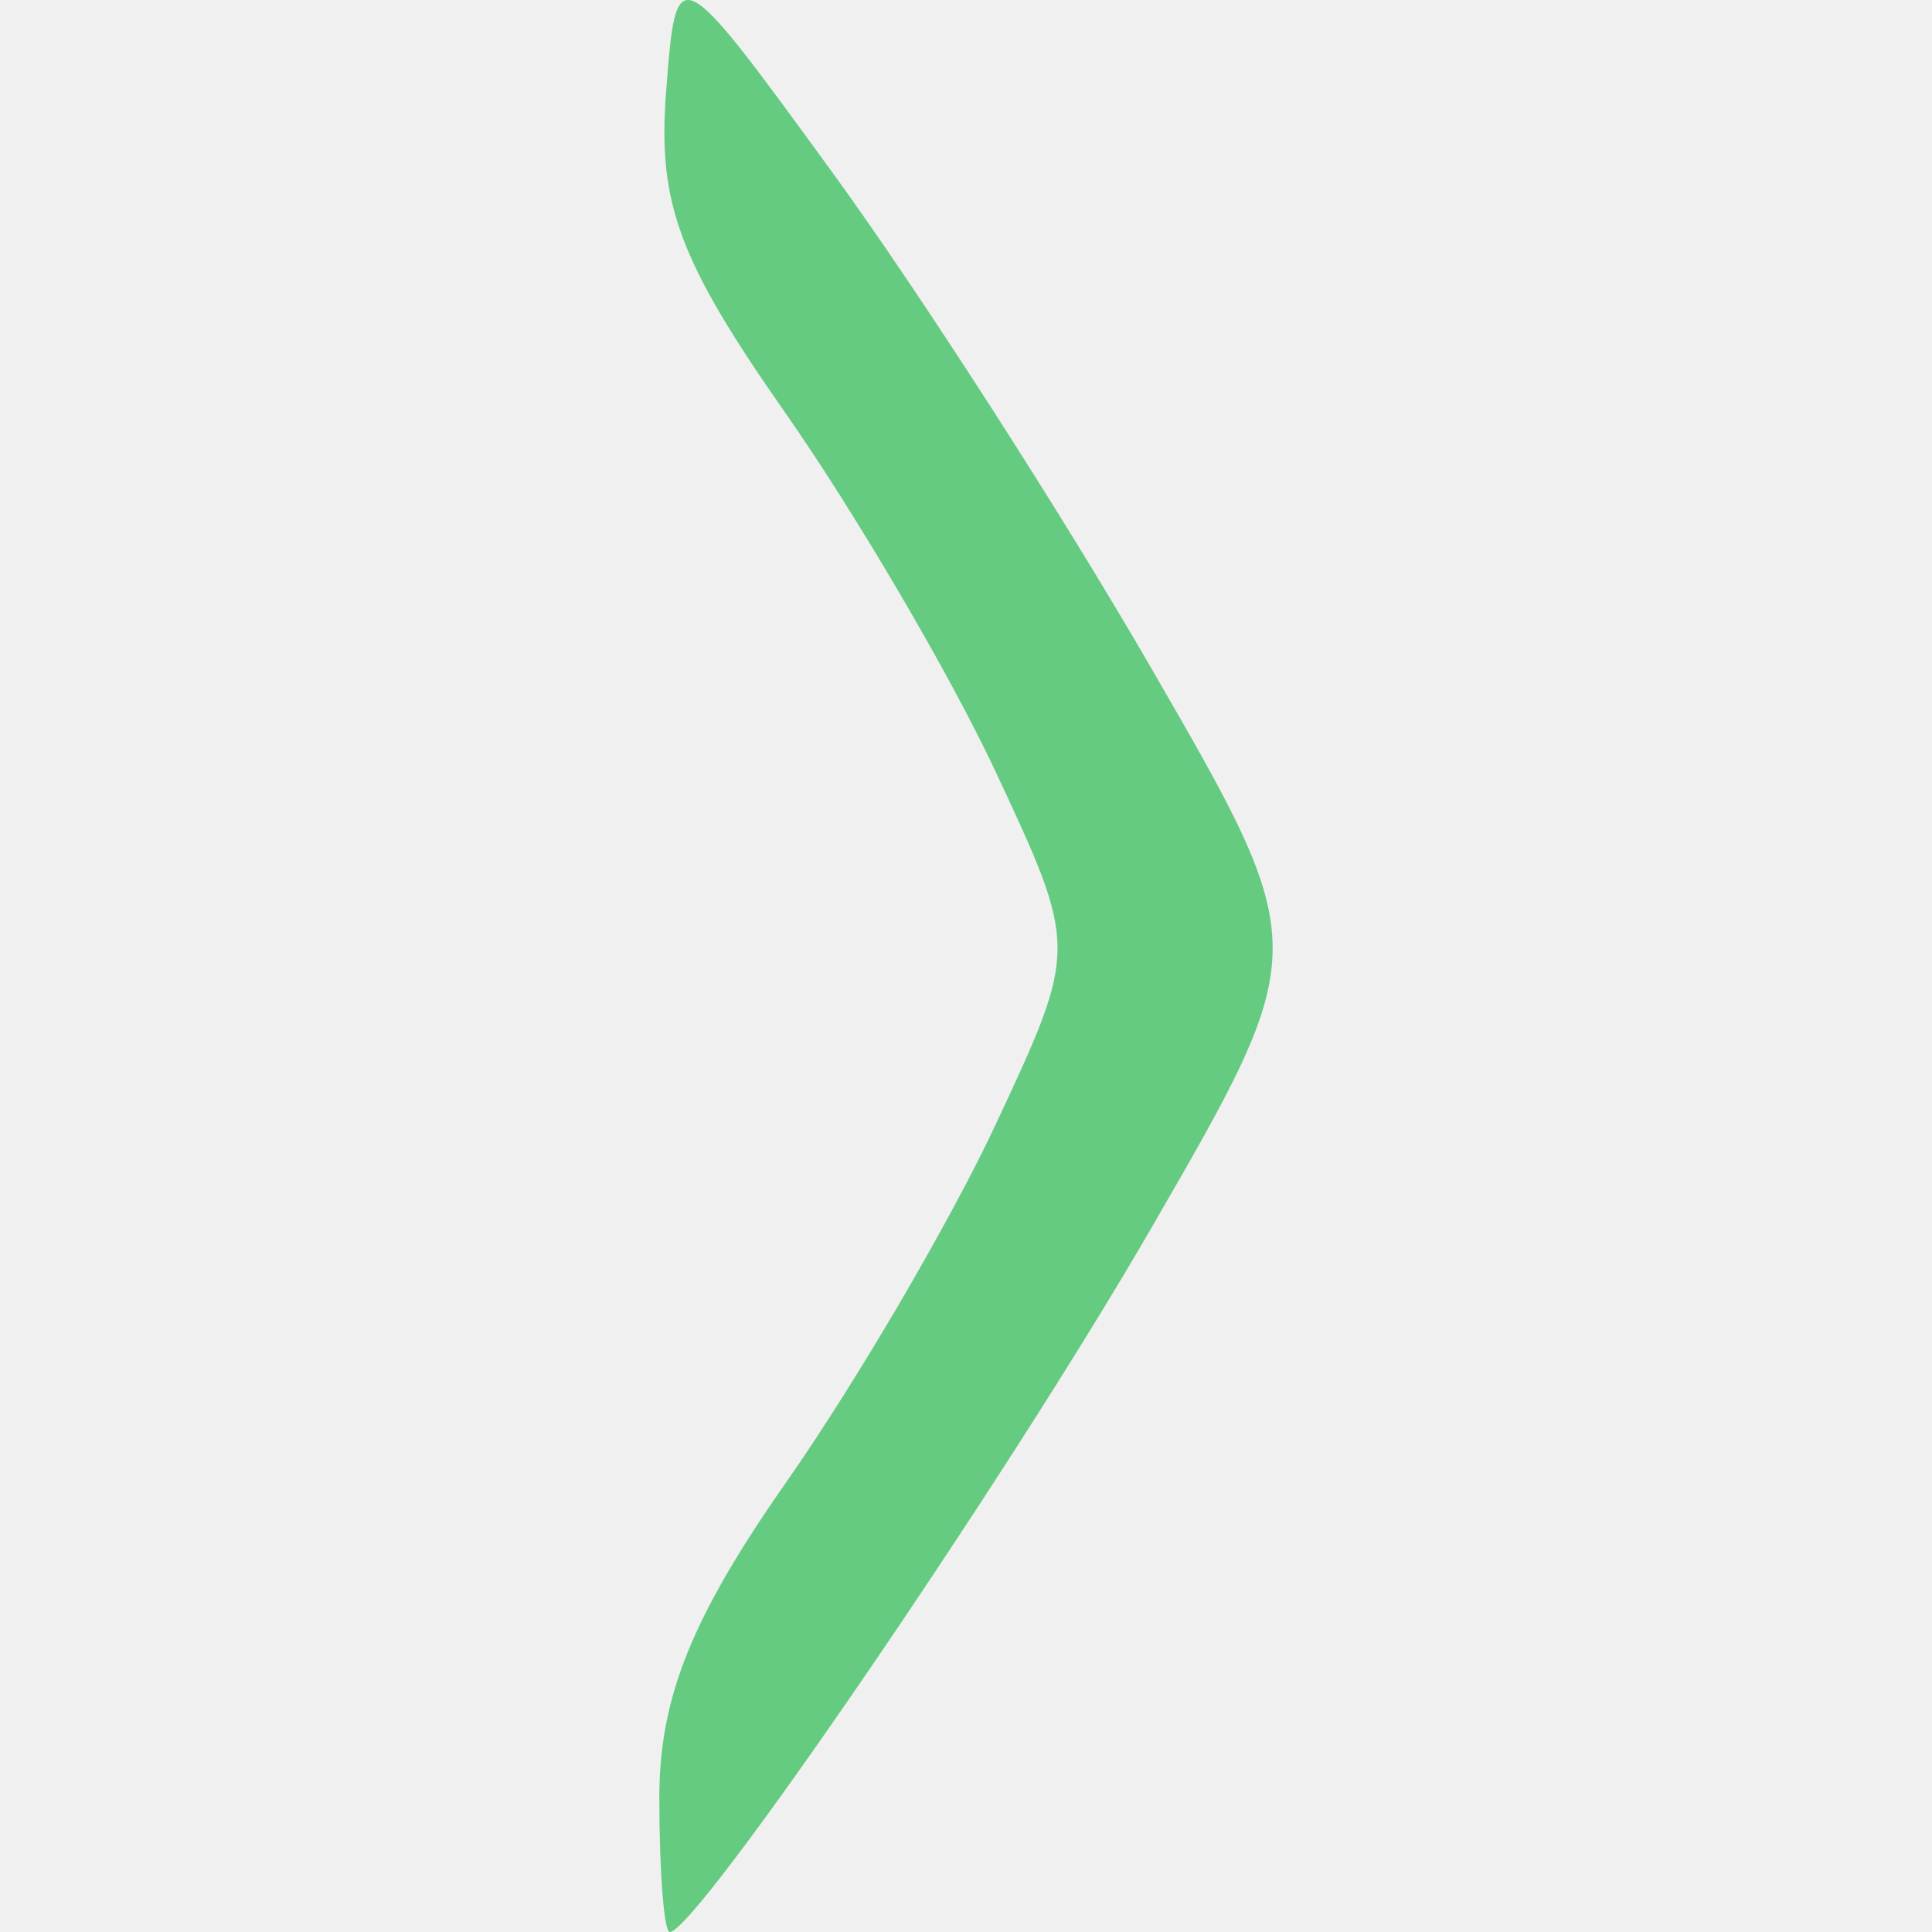
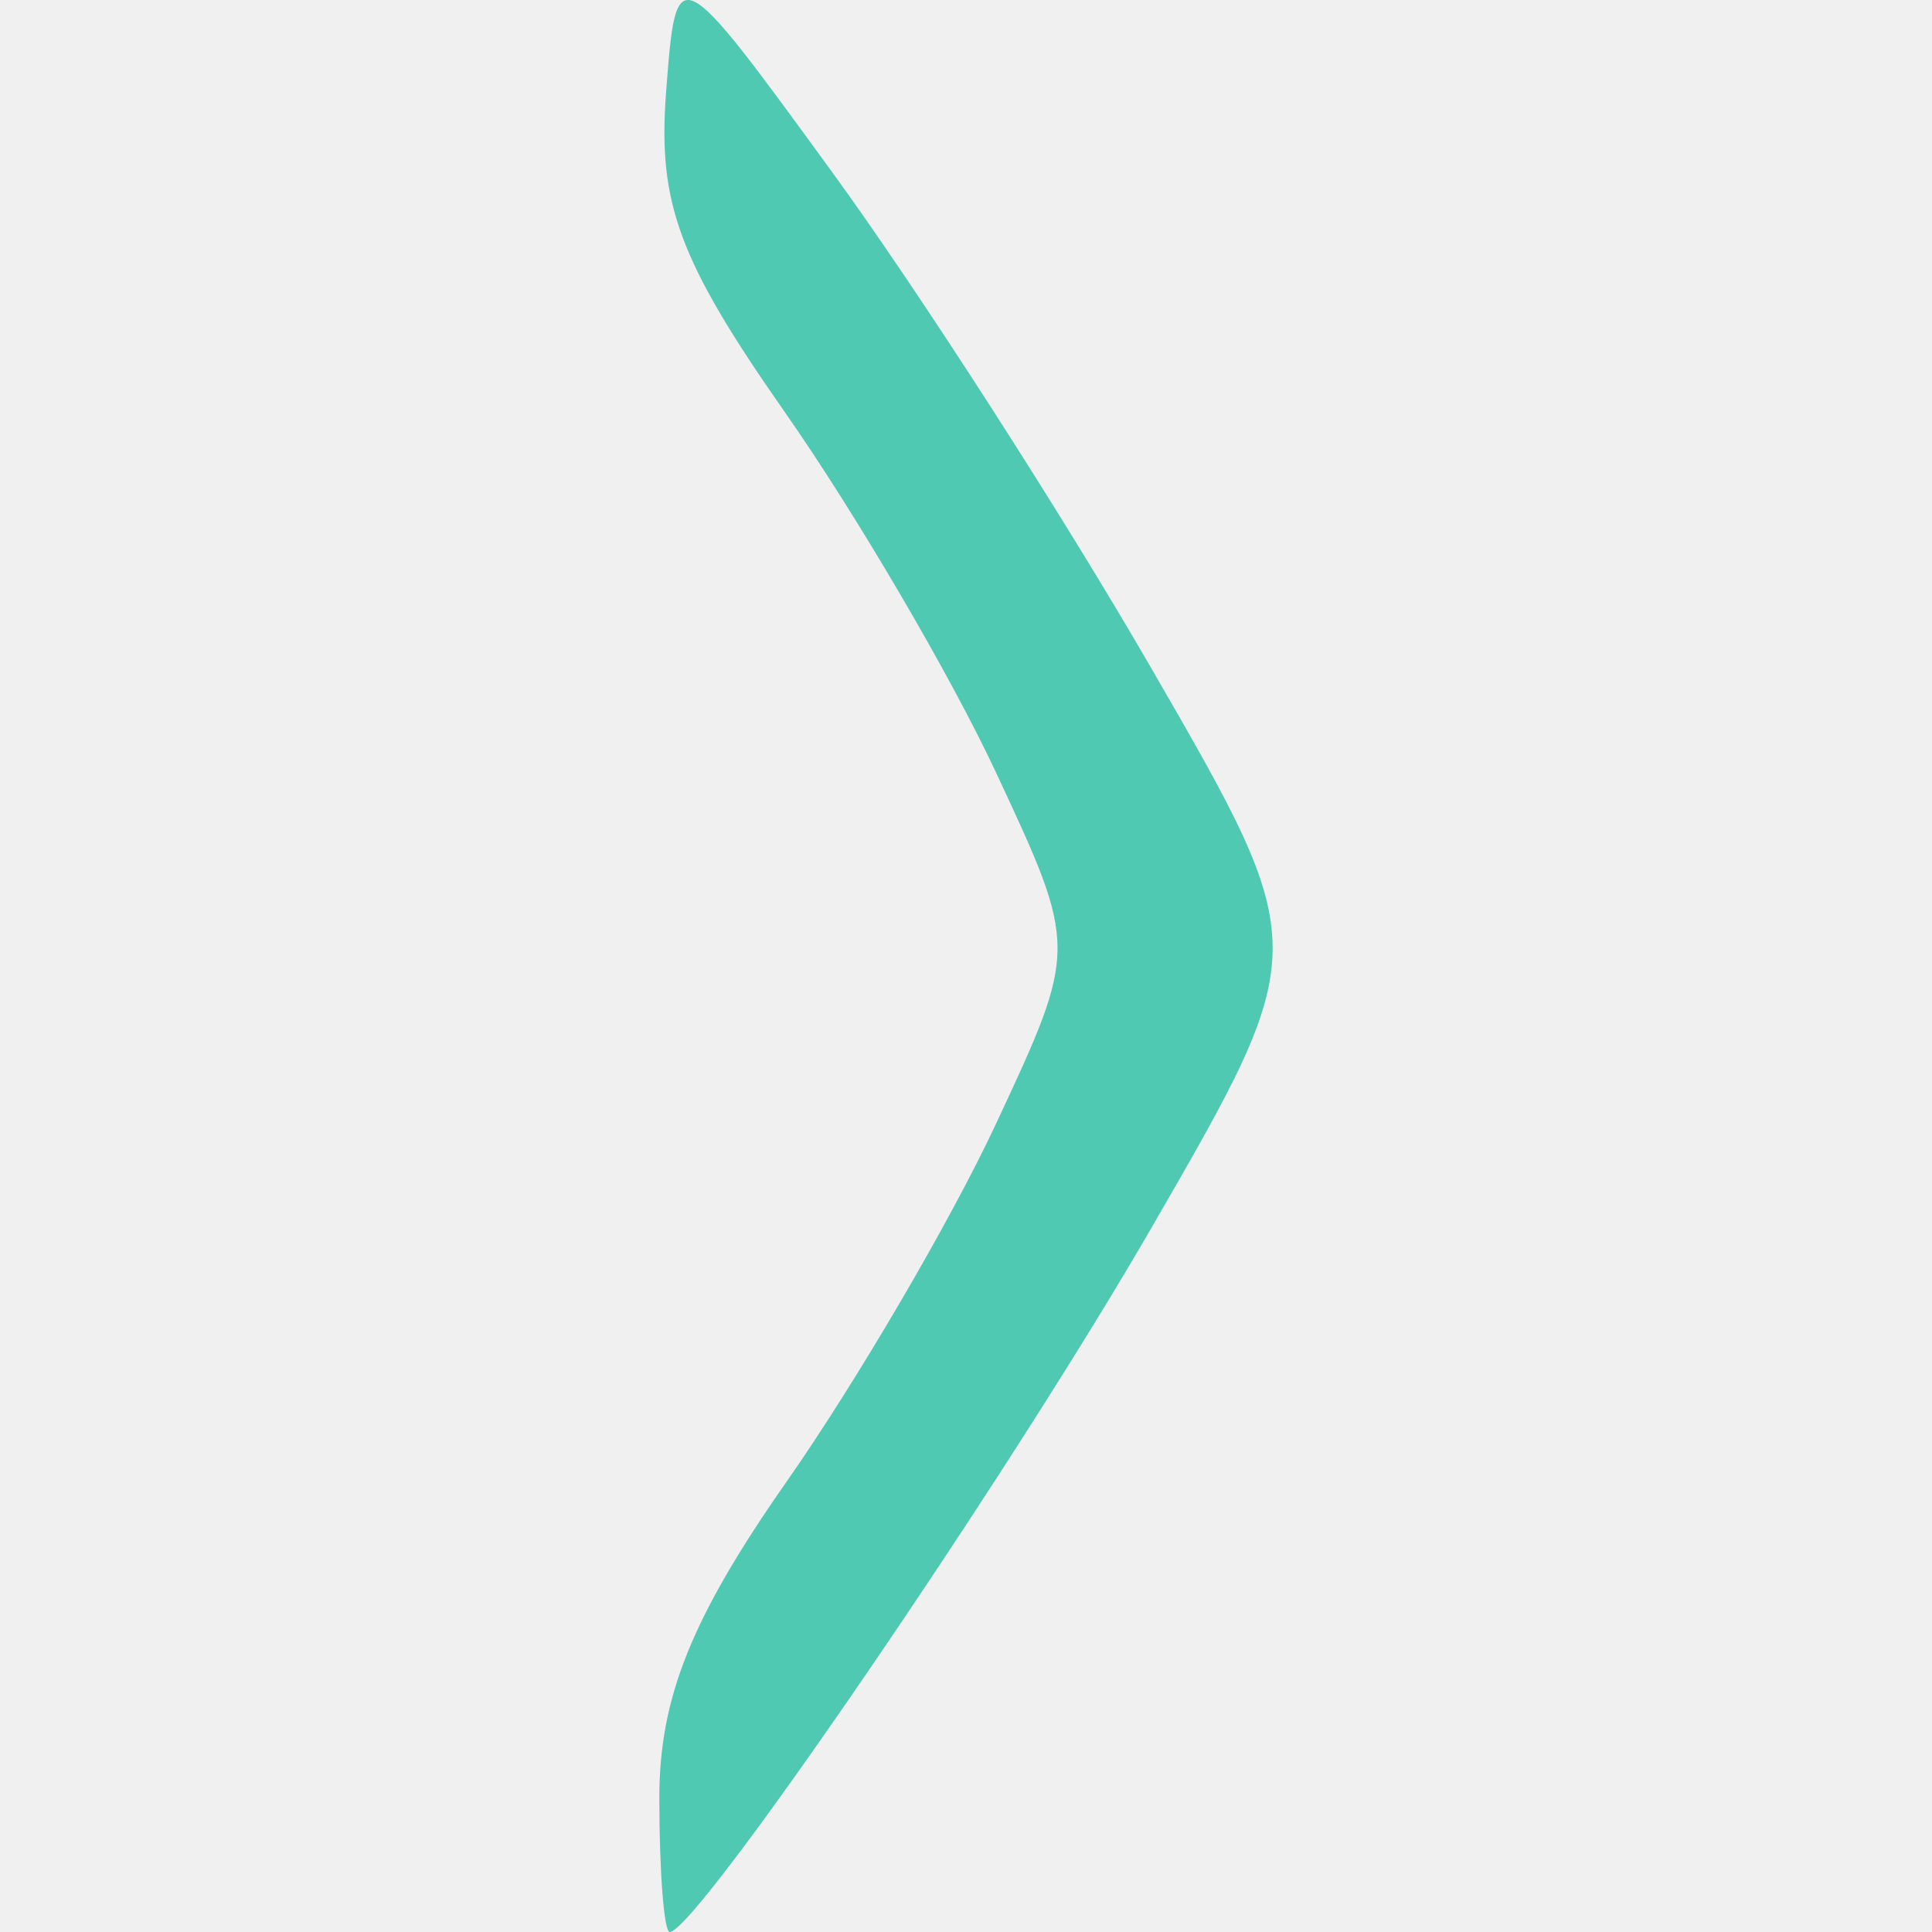
<svg xmlns="http://www.w3.org/2000/svg" width="16" height="16" viewBox="0 0 16 16" fill="#FFFFFF" opacity="0.75" version="1.1" id="svg4">
  <defs id="defs8" />
-   <g id="g5088" transform="matrix(0.2809615,0,0,0.2809615,6.890367,-2.772657)" style="fill:#35bf5c;fill-opacity:1">
-     <path style="fill:#35bf5c;fill-opacity:1" d="m -5.09,62.86 c 0,-2.951 0.952,-5.317 3.75,-9.317 2.062,-2.949 4.839,-7.694 6.171,-10.544 2.421,-5.183 2.421,-5.183 0,-10.366 -1.332,-2.851 -4.132,-7.629 -6.223,-10.618 -3.116,-4.454 -3.747,-6.152 -3.5,-9.41 0.302,-3.975 0.302,-3.975 4.919,2.368 2.539,3.489 6.763,10.055 9.385,14.593 4.768,8.25 4.768,8.25 0,16.5 -4.277,7.401 -13.409,20.75 -14.195,20.75 -0.169,0 -0.307,-1.78 -0.307,-3.956 z" id="path5096" />
+   <g id="g5088" transform="matrix(0.2809615,0,0,0.2809615,6.890367,-2.772657)" style="fill:#1ABC9C;fill-opacity:1">
+     <path style="fill:#1ABC9C;fill-opacity:1" d="m -5.09,62.86 c 0,-2.951 0.952,-5.317 3.75,-9.317 2.062,-2.949 4.839,-7.694 6.171,-10.544 2.421,-5.183 2.421,-5.183 0,-10.366 -1.332,-2.851 -4.132,-7.629 -6.223,-10.618 -3.116,-4.454 -3.747,-6.152 -3.5,-9.41 0.302,-3.975 0.302,-3.975 4.919,2.368 2.539,3.489 6.763,10.055 9.385,14.593 4.768,8.25 4.768,8.25 0,16.5 -4.277,7.401 -13.409,20.75 -14.195,20.75 -0.169,0 -0.307,-1.78 -0.307,-3.956 z" id="path5096" />
  </g>
</svg>
